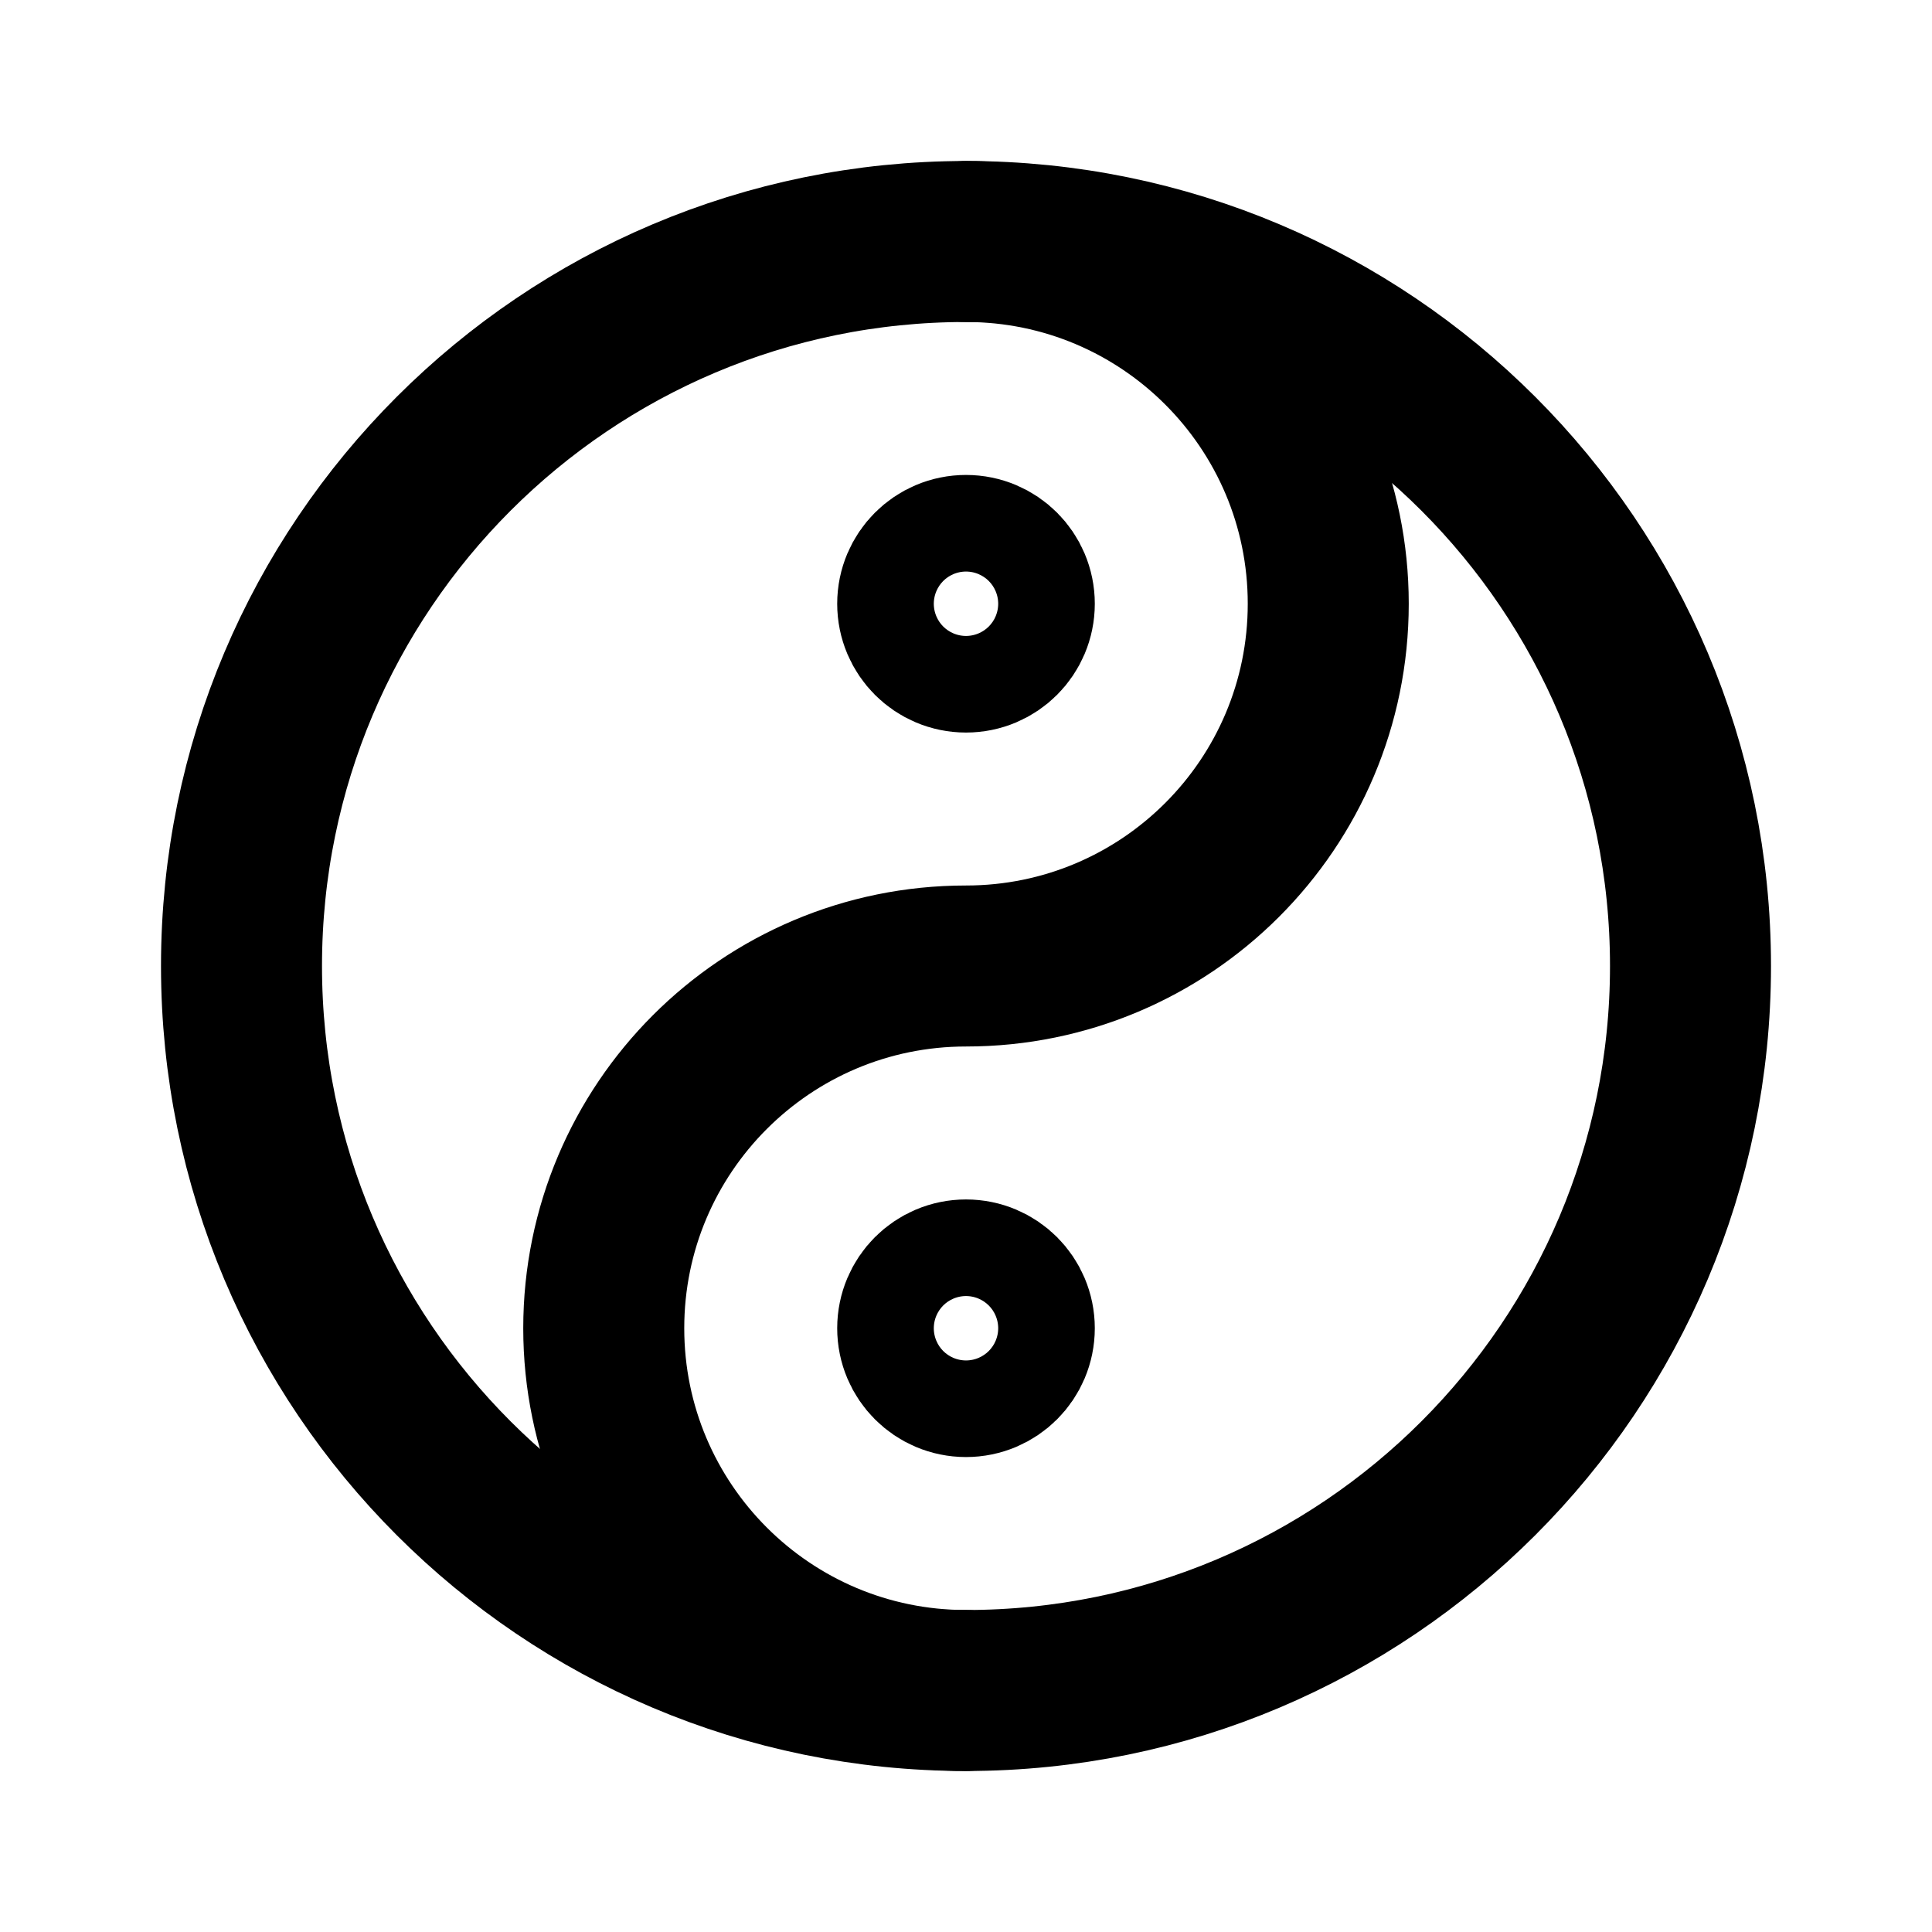
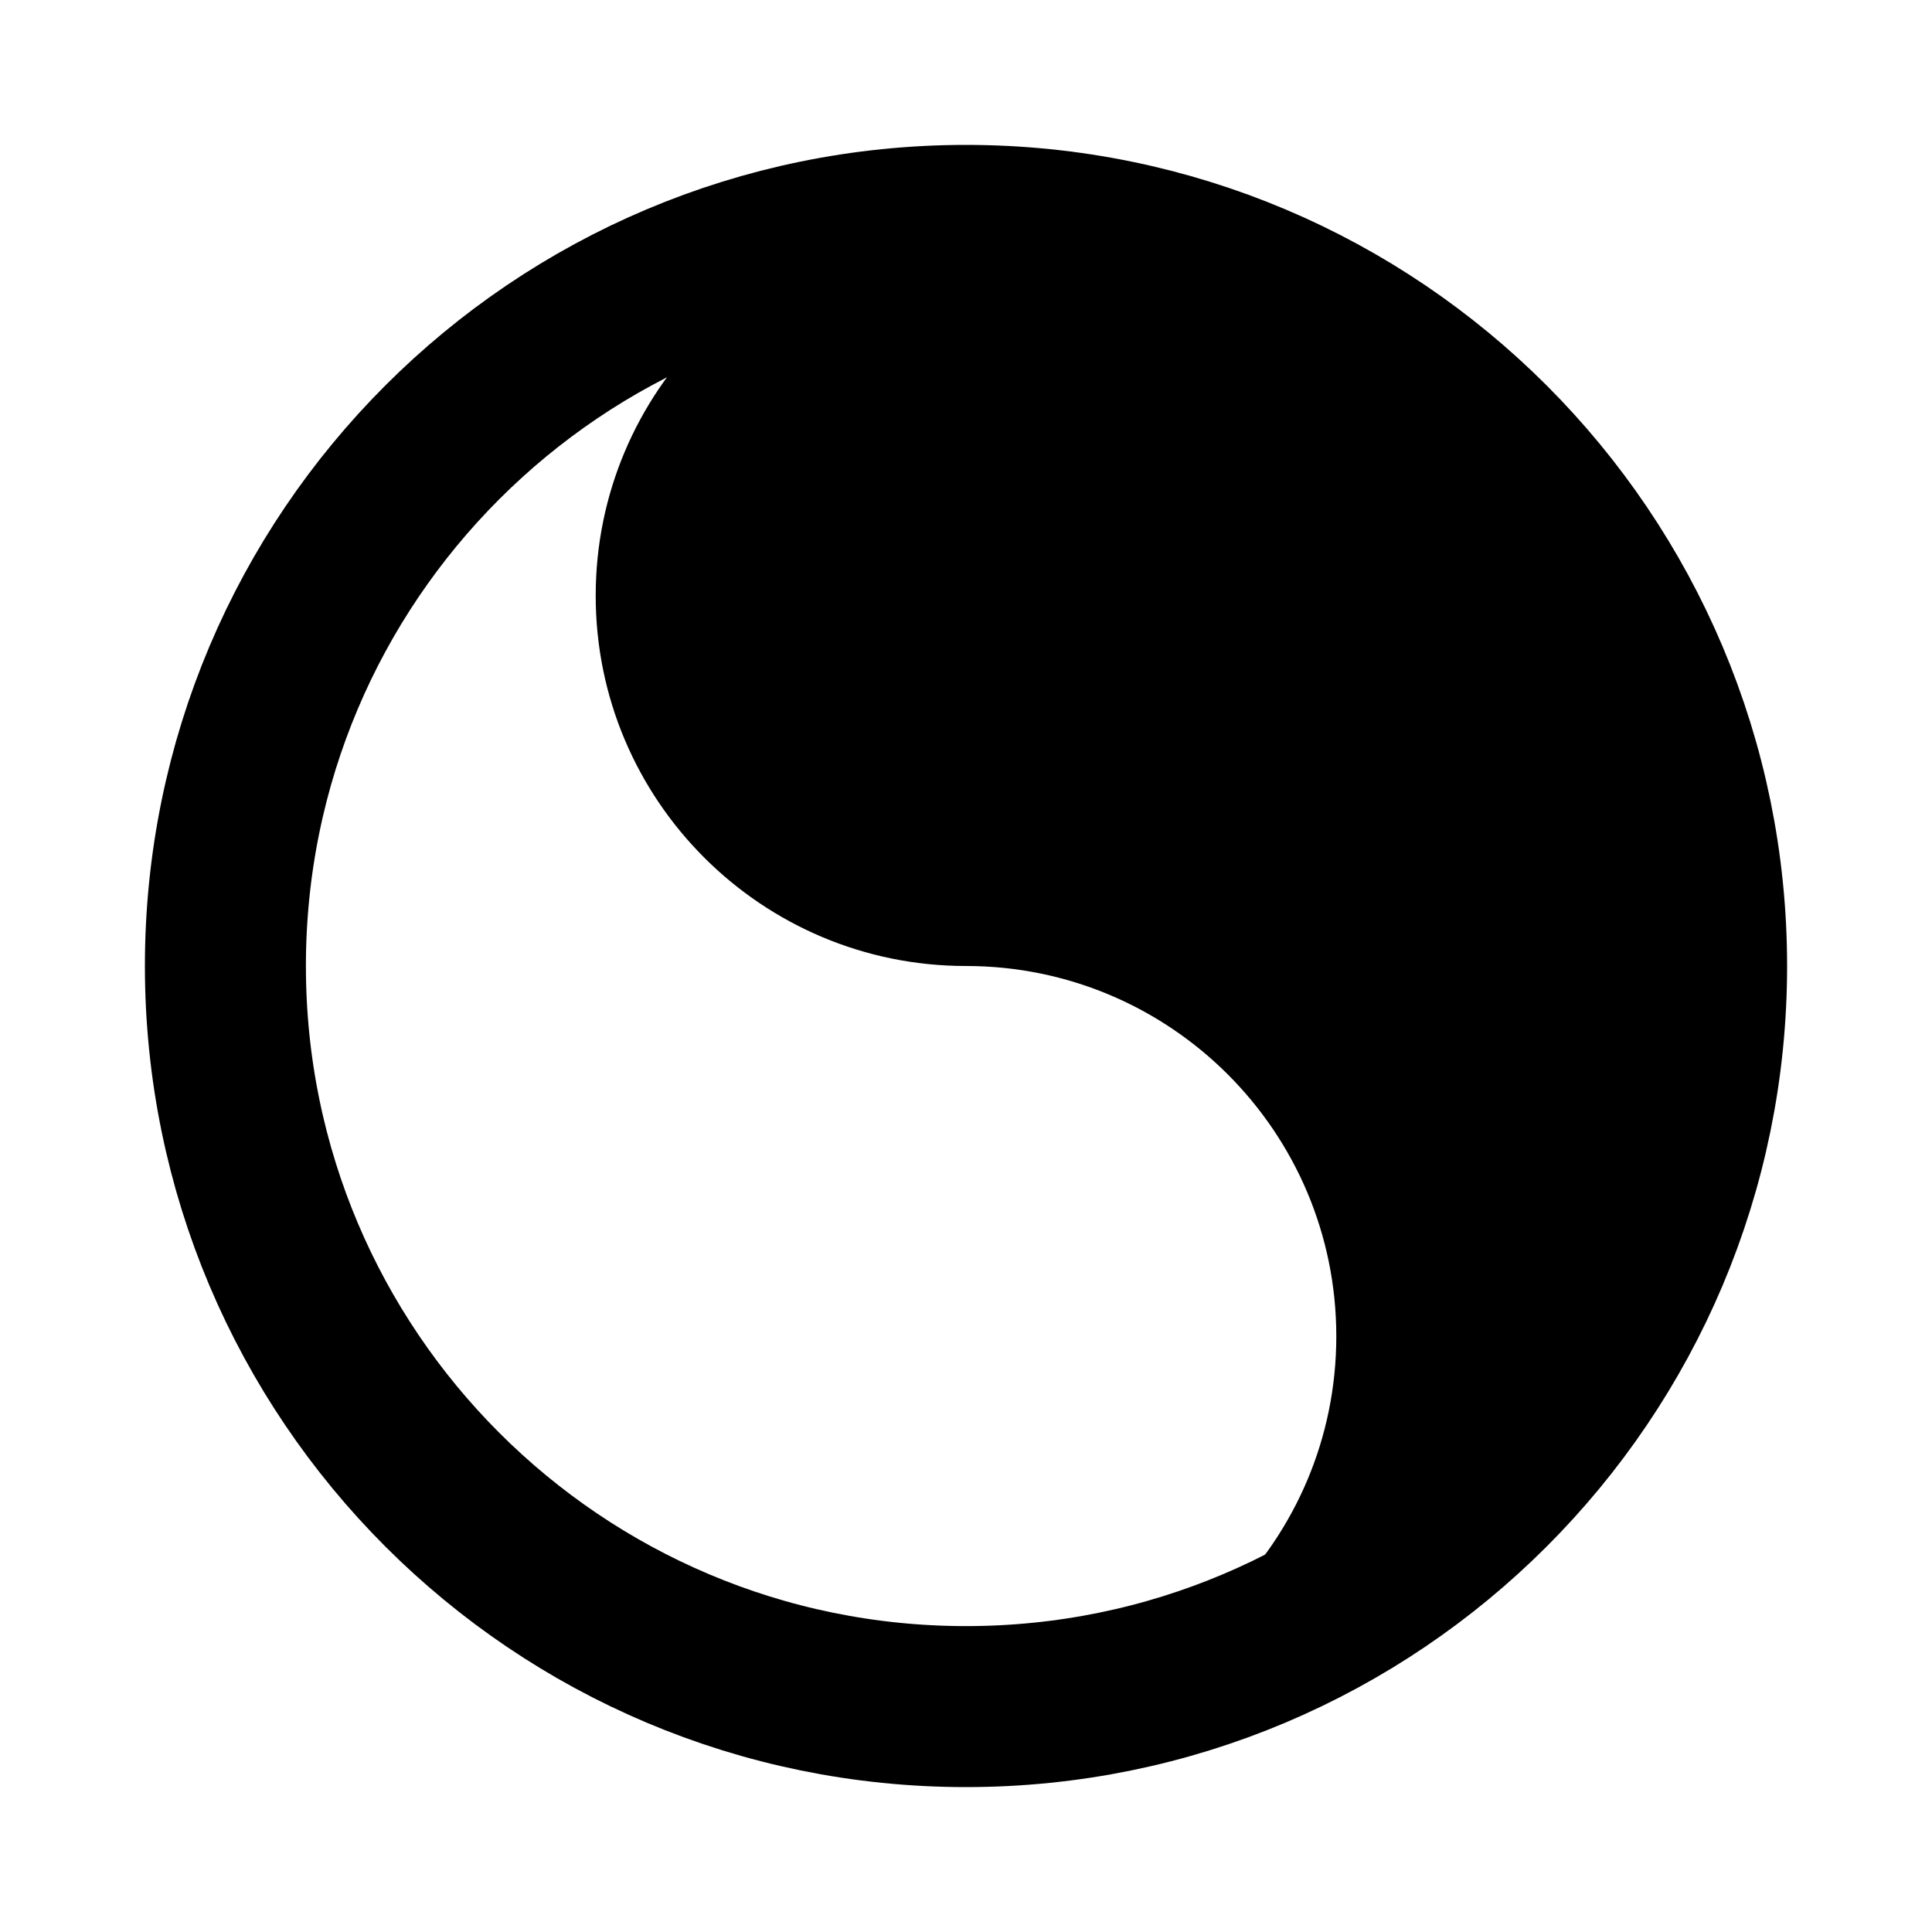
- <svg xmlns="http://www.w3.org/2000/svg" viewBox="0 0 24 24" width="24" height="24" fill="none" stroke="#000000" stroke-width="2" stroke-linecap="round" stroke-linejoin="round">
-   <circle cx="12" cy="12" r="9" />
-   <path d="M12 3a4.5 4.5 0 0 1 0 9a4.5 4.5 0 0 0 0 9" />
-   <circle cx="12" cy="7.5" r="0.6" />
-   <circle cx="12" cy="16.5" r="0.6" />
+ <svg xmlns="http://www.w3.org/2000/svg" viewBox="0 0 24 24" width="24" height="24" fill="#000000">
+   <circle cx="12" cy="12" r="9.2" fill="none" stroke="#000000" stroke-width="2" />
+   <path d="M12 2.8A9.2 9.2 0 0 1 12 21.2A4.6 4.6 0 0 0 12 12A4.6 4.6 0 0 1 12 2.8Z" />
</svg>
